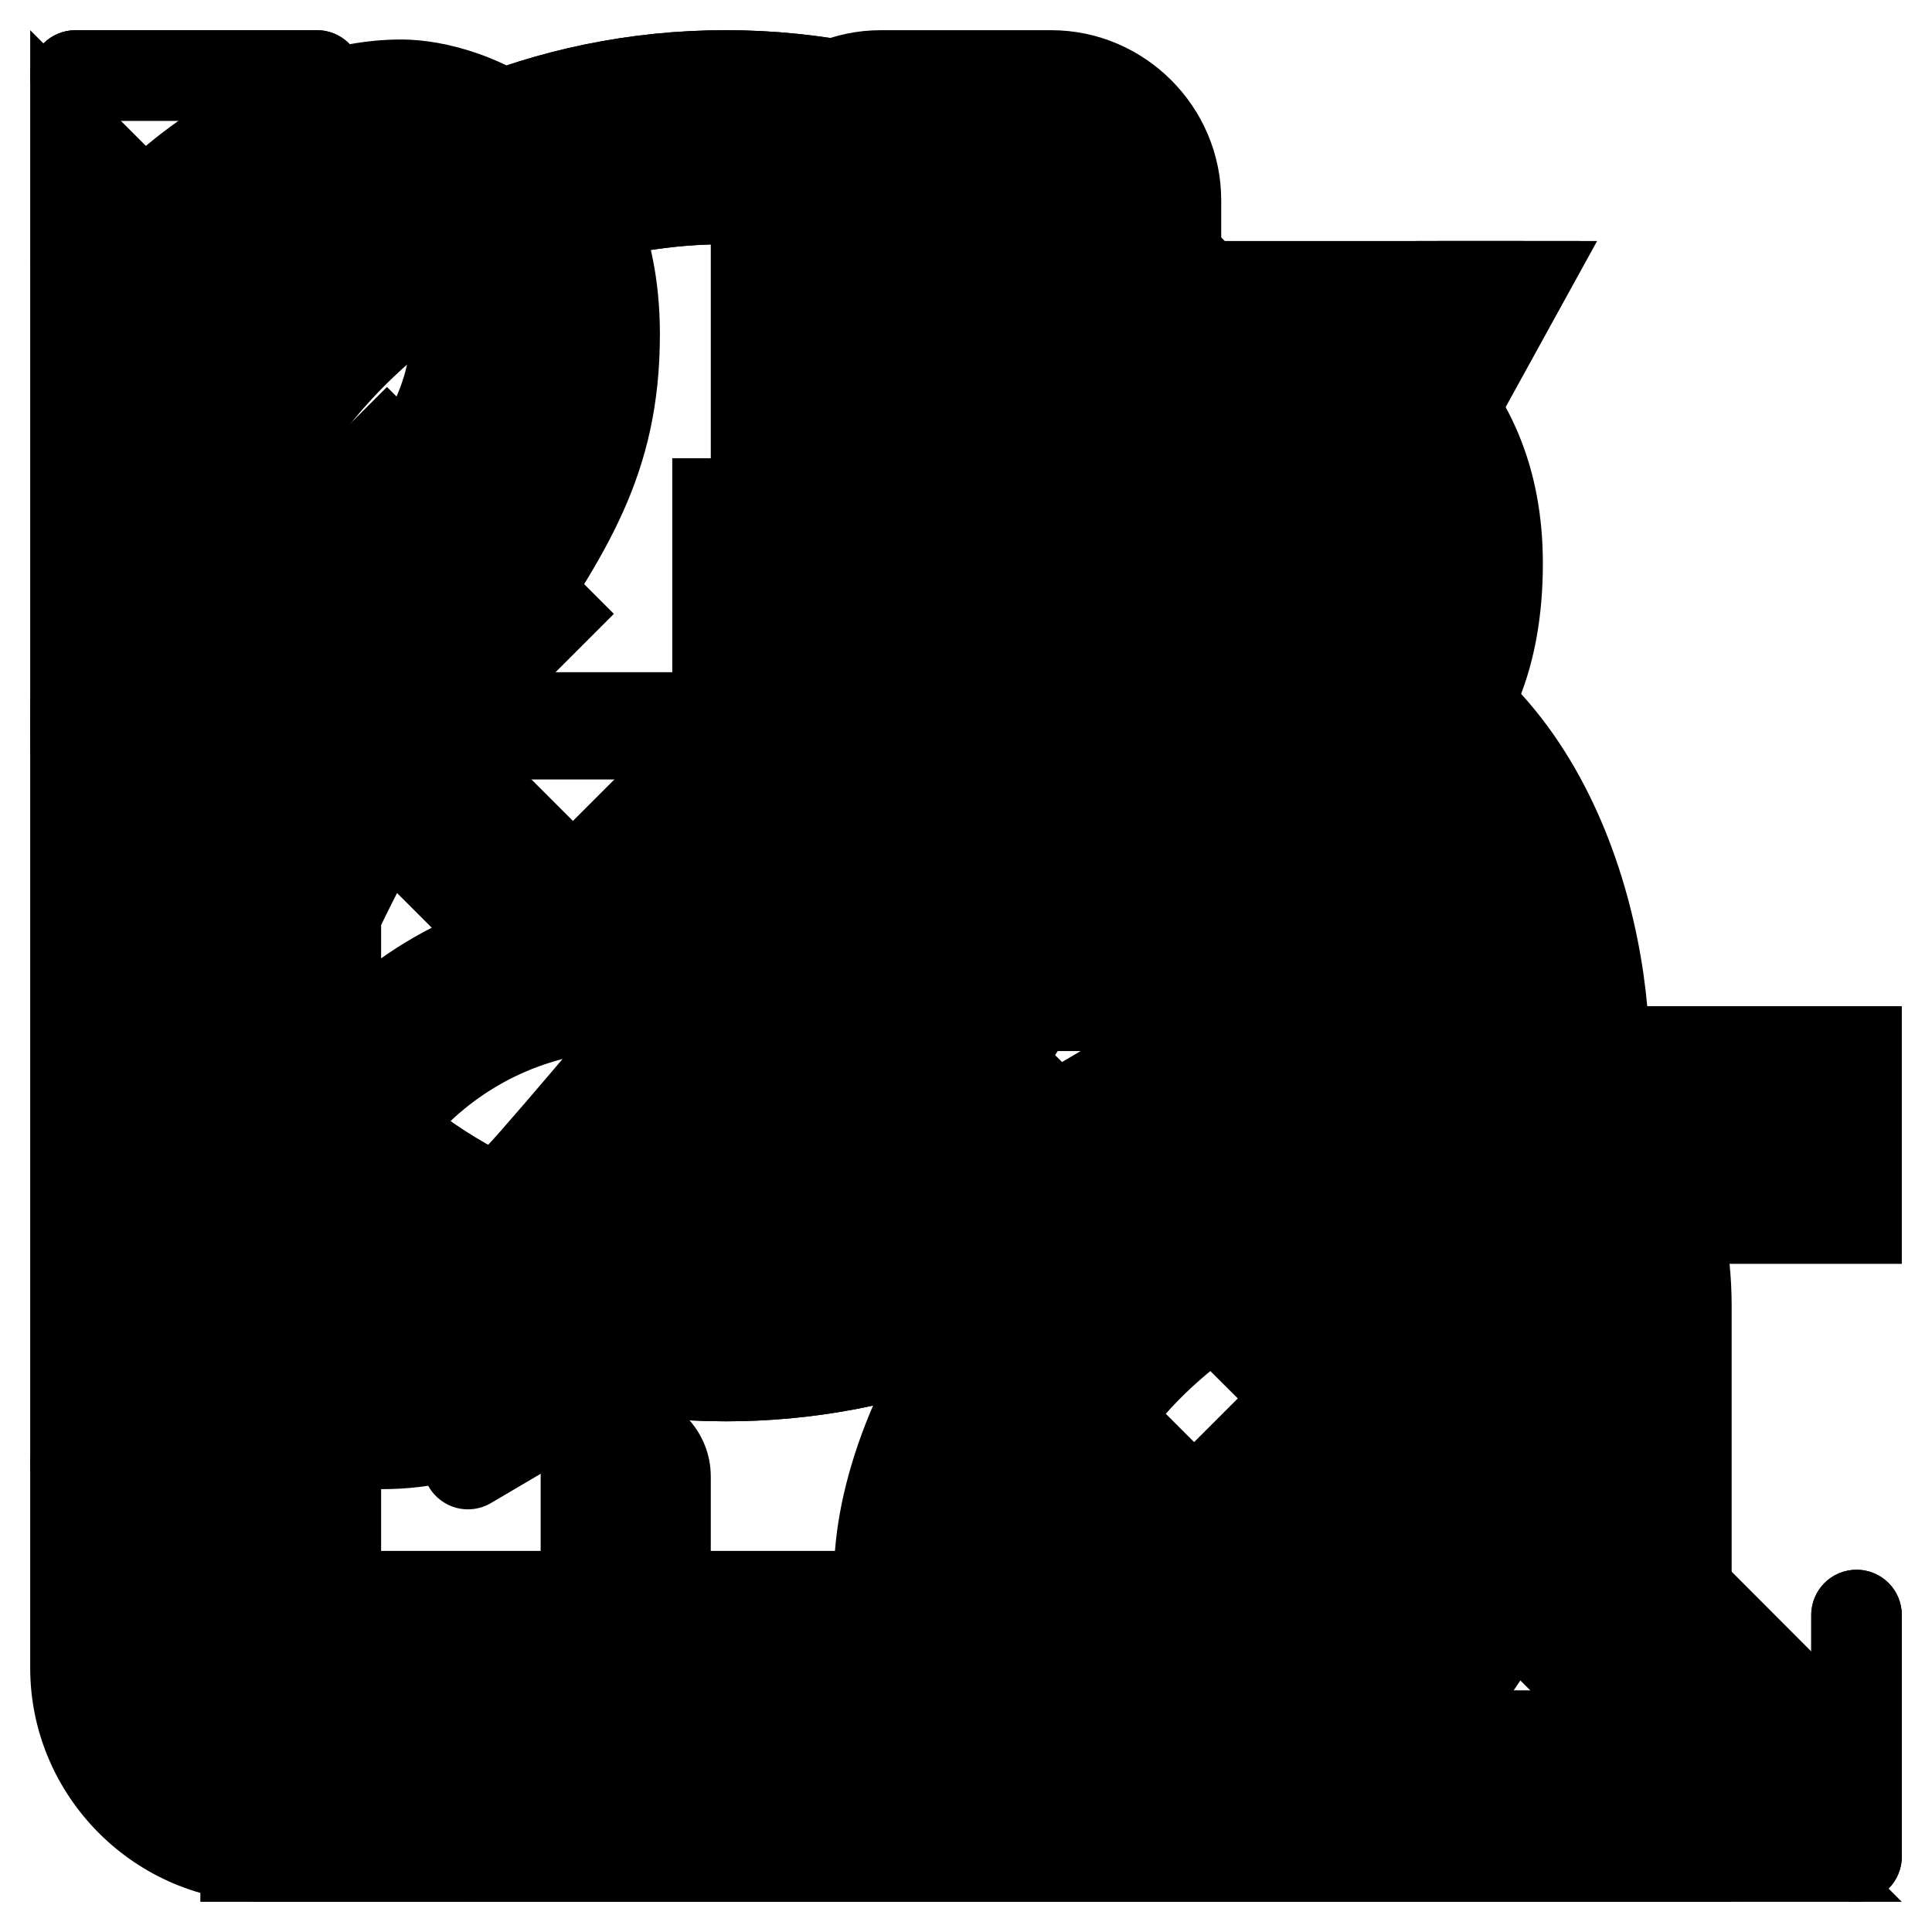
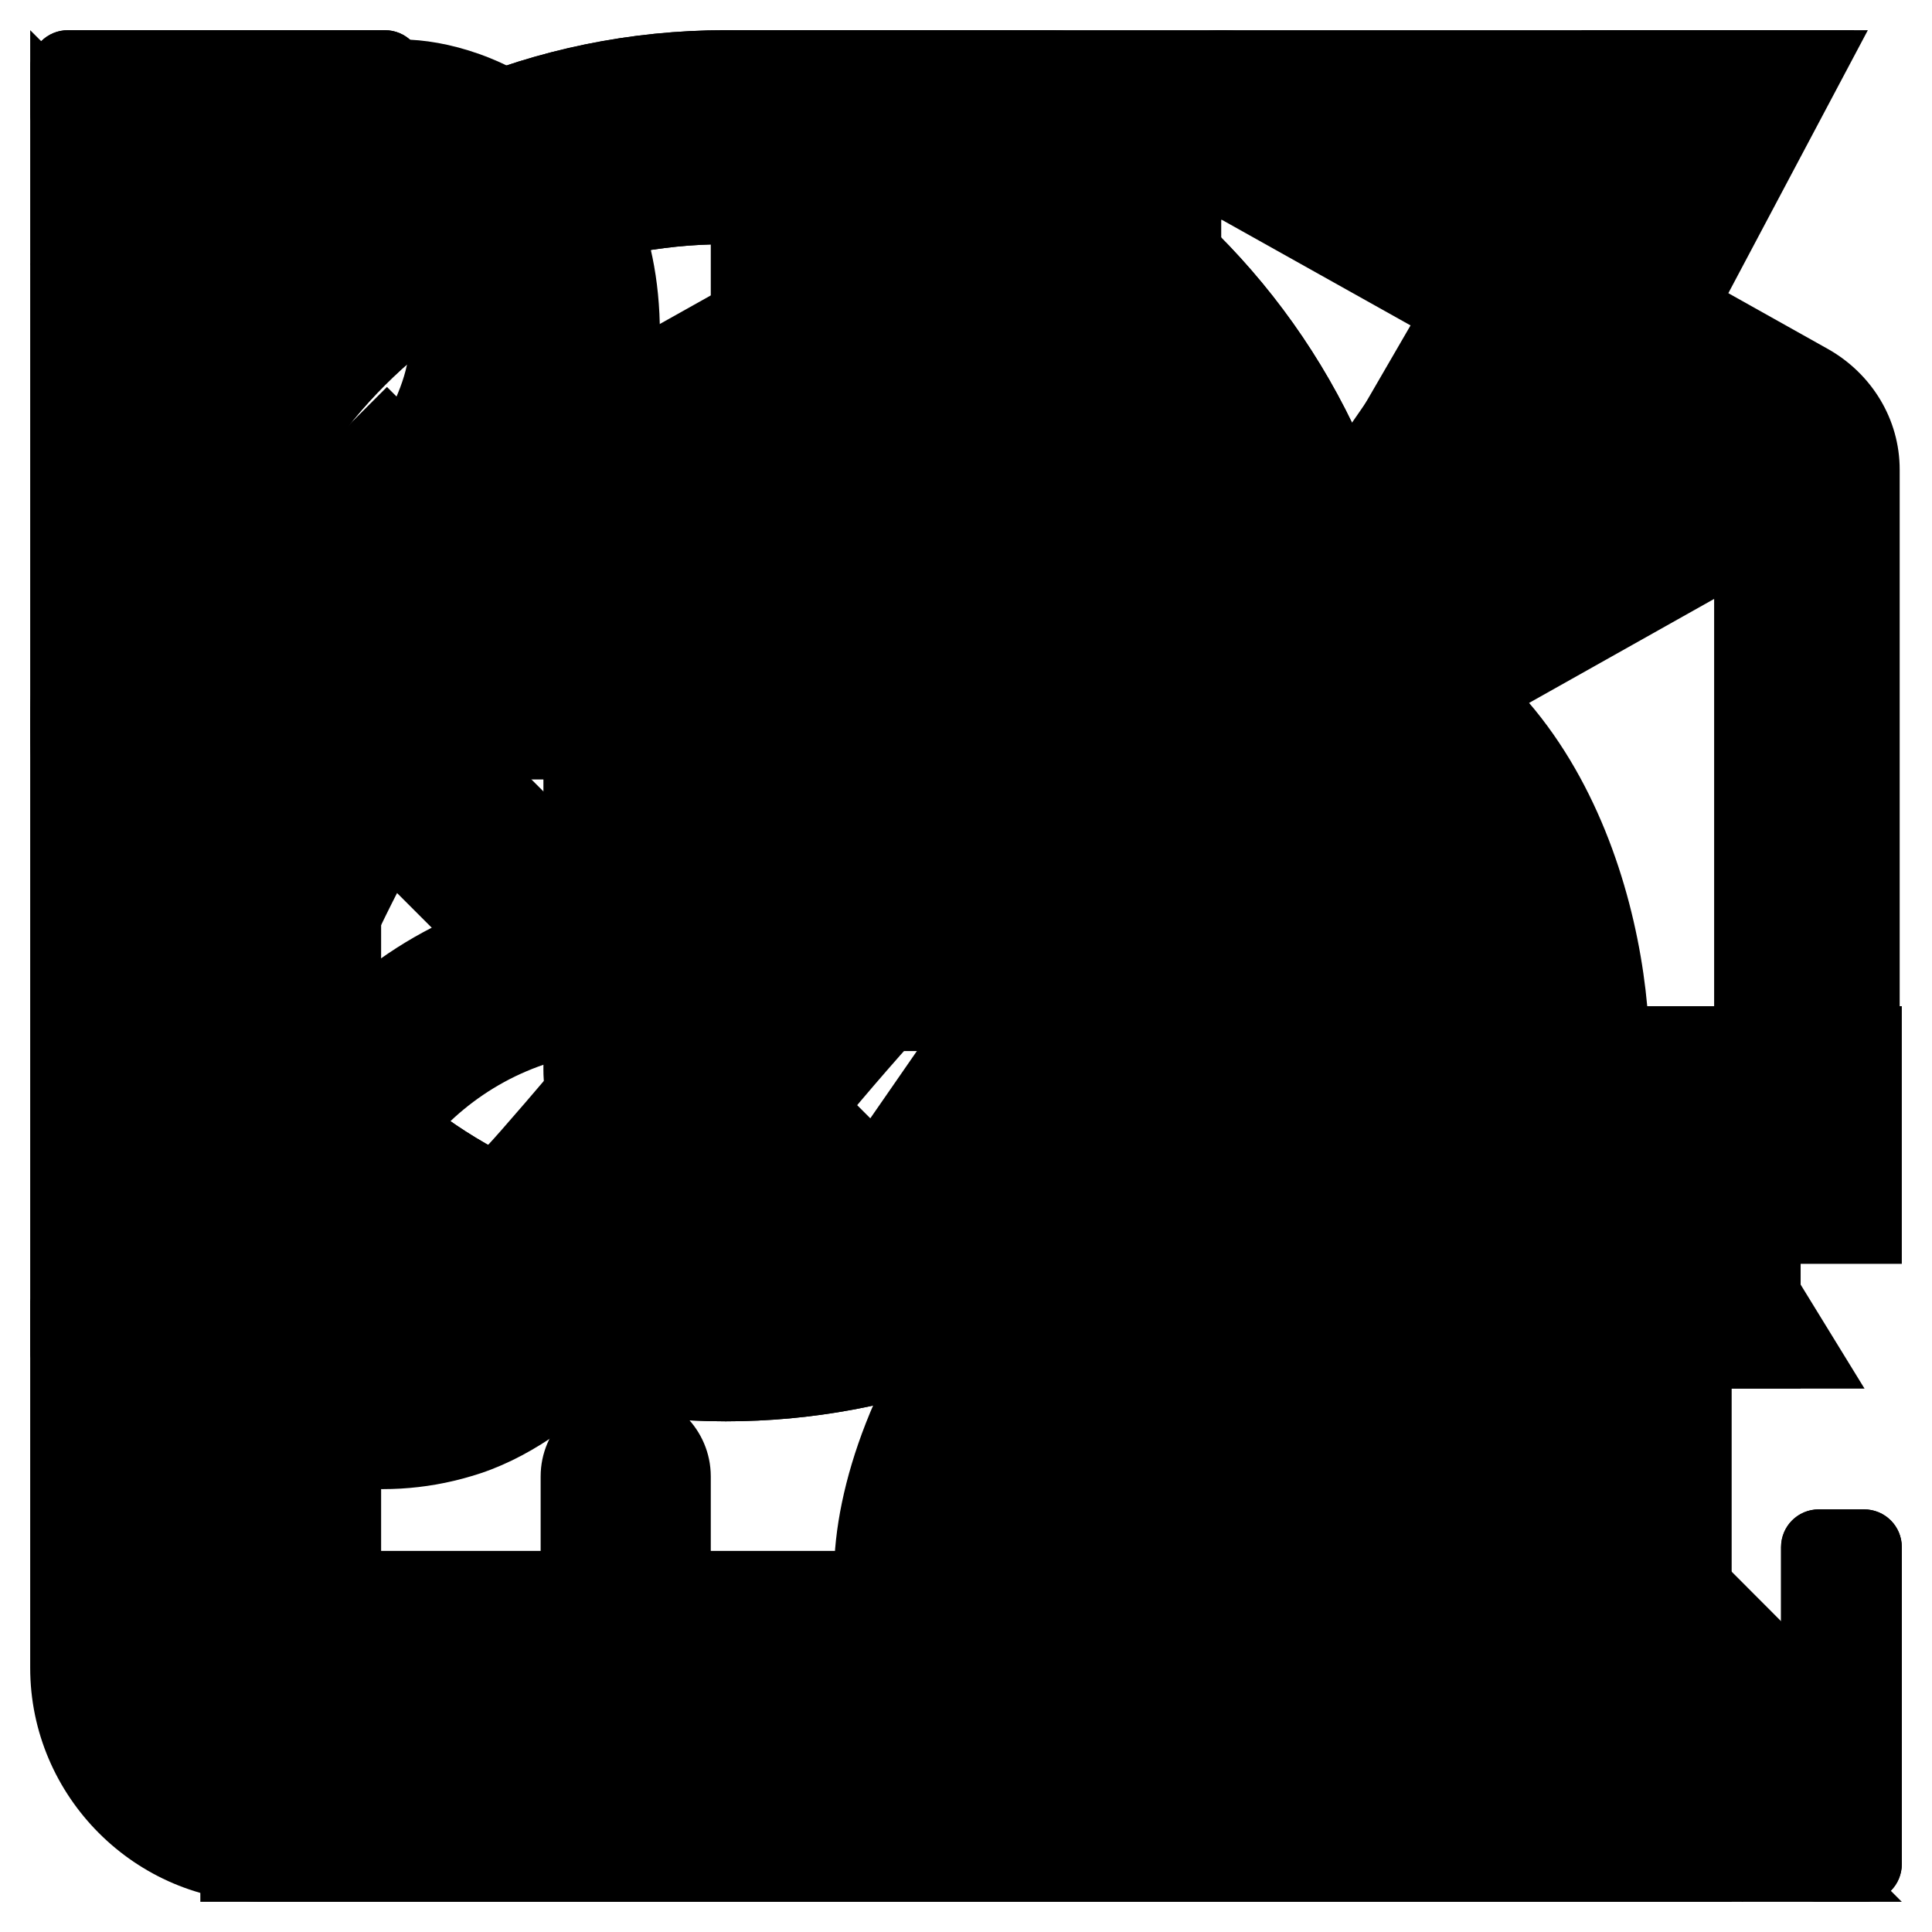
<svg xmlns="http://www.w3.org/2000/svg" width="128" height="128" viewBox="0 0 128 128" version="1.1" id="svg8">
  <defs id="defs2">
    </defs>
  <g id="zoom_in" style="display:inline">
    <path style="fill:#000000;fill-opacity:1;stroke:none;stroke-width:7.09px;stroke-linecap:butt;stroke-linejoin:miter;stroke-opacity:1" d="M 90.622,79.987 H 85.021 L 83.036,78.073 C 89.984,69.991 94.167,59.498 94.167,48.083 94.167,22.631 73.536,2 48.083,2 22.631,2 2,22.631 2,48.083 c 0,25.452 20.631,46.083 46.083,46.083 11.415,0 21.907,-4.183 29.99,-11.131 l 1.914,1.985 V 90.622 L 115.436,126 126,115.436 Z m -42.539,0 c -17.654,0 -31.904,-14.25 -31.904,-31.904 0,-17.654 14.25,-31.904 31.904,-31.904 17.654,0 31.904,14.25 31.904,31.904 0,17.654 -14.25,31.904 -31.904,31.904 z" id="path6196" />
    <path style="display:inline;fill:#000000;fill-opacity:1;stroke:none;stroke-width:7.09px;stroke-linecap:butt;stroke-linejoin:miter;stroke-opacity:1" d="M 65.808,51.628 H 51.628 V 65.808 H 44.539 V 51.628 H 30.359 V 44.539 H 44.539 V 30.359 h 7.09 V 44.539 H 65.808 Z" id="path6203" />
  </g>
  <g id="zoom_out" style="display:inline">
    <path style="fill:#000000;fill-opacity:1;stroke:none;stroke-width:7.09px;stroke-linecap:butt;stroke-linejoin:miter;stroke-opacity:1" d="M 90.622,79.987 H 85.021 L 83.036,78.073 C 89.984,69.991 94.167,59.498 94.167,48.083 94.167,22.631 73.536,2 48.083,2 22.631,2 2,22.631 2,48.083 c 0,25.452 20.631,46.083 46.083,46.083 11.415,0 21.907,-4.183 29.99,-11.131 l 1.914,1.985 V 90.622 L 115.436,126 126,115.436 Z m -42.539,0 c -17.654,0 -31.904,-14.25 -31.904,-31.904 0,-17.654 14.25,-31.904 31.904,-31.904 17.654,0 31.904,14.25 31.904,31.904 0,17.654 -14.25,31.904 -31.904,31.904 z M 30.359,44.539 H 65.808 v 7.09 H 30.359 Z" id="path6205" />
  </g>
  <g id="clear" style="display:inline">
    <path style="fill:#000000;fill-opacity:1;stroke:none;stroke-width:5.636px;stroke-linecap:butt;stroke-linejoin:miter;stroke-opacity:1" d="M 86.545,58.364 H 80.909 V 13.273 C 80.909,7.073 75.836,2 69.636,2 H 58.364 c -6.2,0 -11.273,5.073 -11.273,11.273 v 45.091 h -5.636 c -15.556,0 -28.182,12.625 -28.182,28.182 V 126 H 114.727 V 86.545 c 0,-15.556 -12.625,-28.182 -28.182,-28.182 z M 103.455,114.727 H 92.182 V 97.818 c 0,-3.1 -2.536,-5.636 -5.636,-5.636 -3.1,0 -5.636,2.536 -5.636,5.636 V 114.727 H 69.636 V 97.818 c 0,-3.1 -2.536,-5.636 -5.636,-5.636 -3.1,0 -5.636,2.536 -5.636,5.636 V 114.727 H 47.091 V 97.818 c 0,-3.1 -2.536,-5.636 -5.636,-5.636 -3.1,0 -5.636,2.536 -5.636,5.636 V 114.727 H 24.545 V 86.545 c 0,-9.3 7.609,-16.909 16.909,-16.909 h 45.091 c 9.3,0 16.909,7.609 16.909,16.909 z" id="path6209" />
  </g>
  <g id="dimensions" style="display:inline">
    <path style="fill:#000000;fill-opacity:1;stroke:none;stroke-width:7.75px;stroke-linecap:butt;stroke-linejoin:miter;stroke-opacity:1" d="m 107.865,107.865 -8.215,8.215 -5.503,-5.503 8.215,-8.215 -15.035,-15.035 -8.215,8.215 -5.503,-5.503 8.215,-8.215 -15.035,-15.035 -8.215,8.215 -5.503,-5.502 8.215,-8.215 -15.113,-15.113 -8.215,8.215 -5.502,-5.503 8.215,-8.215 L 25.637,25.637 17.422,33.852 11.92,28.35 20.135,20.135 2,2 V 110.5 C 2,119.025 8.975,126 17.5,126 H 126 Z M 25.25,102.75 V 58.11 l 44.64,44.64 z" id="path6212" />
  </g>
  <g id="toolpath" style="display:inline">
    <path style="fill:#000000;fill-opacity:1;stroke:none;stroke-width:6.828px;stroke-linecap:butt;stroke-linejoin:miter;stroke-opacity:1" d="m 13.949,29.176 c 4.78,-4.848 9.559,-9.218 11.676,-8.33 3.414,1.366 0,7.033 -2.048,10.379 -1.707,2.868 -19.529,26.562 -19.529,43.086 0,8.74 3.278,15.978 9.15,20.348 5.121,3.824 11.881,4.985 18.026,3.141 7.306,-2.117 13.315,-9.559 20.894,-18.914 8.262,-10.174 19.324,-23.489 27.859,-23.489 11.13,0 11.267,6.896 12.018,12.222 -25.811,4.37 -36.736,25.059 -36.736,36.667 0,11.608 9.833,21.099 21.919,21.099 11.13,0 29.293,-9.082 32.024,-41.652 H 126 V 66.663 h -16.866 c -1.024,-11.267 -7.443,-28.678 -27.518,-28.678 -15.363,0 -28.542,13.042 -33.731,19.392 -3.96,4.985 -14.066,16.934 -15.637,18.573 -1.707,2.048 -4.643,5.736 -7.579,5.736 -3.073,0 -4.916,-5.667 -2.458,-13.11 2.39,-7.443 9.559,-19.529 12.632,-24.035 5.326,-7.784 8.877,-13.11 8.877,-22.396 0,-14.817 -11.198,-19.529 -17.139,-19.529 -9.013,0 -16.866,6.828 -18.573,8.535 C 5.551,13.608 3.502,15.656 2,17.5 Z m 63.434,79.617 c -2.117,0 -5.053,-1.775 -5.053,-4.916 0,-4.097 4.985,-15.022 19.597,-18.846 -2.048,18.368 -9.764,23.762 -14.544,23.762 z" id="path6215" />
  </g>
  <g id="simple_plane" style="display:inline">
-     <rect style="fill:#000000;fill-opacity:1;stroke:none;stroke-width:3.63;stroke-linecap:round;stroke-linejoin:round;stroke-miterlimit:4;stroke-dasharray:none;stroke-opacity:0.097" id="rect6373" width="6" height="22" x="28" y="104" ry="3" />
-     <rect style="fill:#000000;fill-opacity:1;stroke:none;stroke-width:3.63;stroke-linecap:round;stroke-linejoin:round;stroke-miterlimit:4;stroke-dasharray:none;stroke-opacity:0.097" id="rect6373-9" width="6" height="22" x="120" y="104" ry="3" />
-     <rect style="fill:#000000;fill-opacity:1;stroke:none;stroke-width:3.747;stroke-linecap:round;stroke-linejoin:round;stroke-miterlimit:4;stroke-dasharray:none;stroke-opacity:0.097" id="rect6395" width="80" height="6" x="37" y="112" ry="3" />
-     <rect style="fill:#000000;fill-opacity:1;stroke:none;stroke-width:3.63;stroke-linecap:round;stroke-linejoin:round;stroke-miterlimit:4;stroke-dasharray:none;stroke-opacity:0.097" id="rect6373-0" width="6" height="22" x="-100" y="2" ry="3" transform="rotate(-90)" />
-     <rect style="fill:#000000;fill-opacity:1;stroke:none;stroke-width:3.63;stroke-linecap:round;stroke-linejoin:round;stroke-miterlimit:4;stroke-dasharray:none;stroke-opacity:0.097" id="rect6373-9-7" width="6" height="22" x="-8" y="2" ry="3" transform="rotate(-90)" />
-     <rect style="fill:#000000;fill-opacity:1;stroke:none;stroke-width:3.747;stroke-linecap:round;stroke-linejoin:round;stroke-miterlimit:4;stroke-dasharray:none;stroke-opacity:0.097" id="rect6395-7" width="80" height="6" x="-91" y="10" ry="3" transform="rotate(-90)" />
+     <path id="rect6373-0" style="fill:#000000;fill-opacity:1;stroke:none;stroke-width:3.63;stroke-linecap:round;stroke-linejoin:round;stroke-miterlimit:4;stroke-dasharray:none;stroke-opacity:0.097" d="M 4.5,2 C 3.115,2 2,3.115 2,4.5 v 3 C 2,8.885 3.115,10 4.5,10 H 11 V 84 H 4.5 C 3.115,84 2,85.115 2,86.5 v 3 C 2,90.885 3.115,92 4.5,92 h 21 c 1.385,0 2.5,-1.115 2.5,-2.5 v -3 C 28,85.115 26.885,84 25.5,84 H 19 V 10 h 6.5 C 26.885,10 28,8.885 28,7.5 v -3 C 28,3.115 26.885,2 25.5,2 h -9 -3 z" />
+     <path id="rect6373-0-9" style="display:inline;fill:#000000;fill-opacity:1;stroke:none;stroke-width:3.63;stroke-linecap:round;stroke-linejoin:round;stroke-miterlimit:4;stroke-dasharray:none;stroke-opacity:0.097" d="m 126,102.5 c 0,-1.385 -1.115,-2.5 -2.5,-2.5 h -3 c -1.385,0 -2.5,1.115 -2.5,2.5 V 109 H 44 v -6.5 c 0,-1.385 -1.115,-2.5 -2.5,-2.5 h -3 c -1.385,0 -2.5,1.115 -2.5,2.5 v 21 c 0,1.385 1.115,2.5 2.5,2.5 h 3 c 1.385,0 3.575,-1.627 2.5,-2.5 V 117 h 74 v 6.5 c 0,1.385 1.115,2.5 2.5,2.5 h 3 c 1.385,0 2.5,-1.115 2.5,-2.5 v -9 -3 z" />
  </g>
  <g id="x" style="display:inline">
-     <text xml:space="preserve" style="font-style:normal;font-weight:normal;font-size:61.615px;line-height:1.25;font-family:sans-serif;fill:#000000;fill-opacity:1;stroke:none;stroke-width:1.54" x="46" y="86.044" id="text6353">
-       <tspan id="tspan6351" x="46" y="86.044" style="font-style:normal;font-variant:normal;font-weight:normal;font-stretch:normal;font-size:98.584px;font-family:Roboto;-inkscape-font-specification:Roboto;stroke-width:1.54">X</tspan>
+     <text xml:space="preserve" style="font-style:normal;font-weight:normal;font-size:70.91px;line-height:1.25;font-family:sans-serif;fill:#000000;fill-opacity:1;stroke:none;stroke-width:1.773" x="45.767" y="92" id="text6353">
+       <tspan id="tspan6351" x="45.767" y="92" style="font-style:normal;font-variant:normal;font-weight:500;font-stretch:condensed;font-size:126.593px;font-family:Roboto;-inkscape-font-specification:'Roboto Medium Condensed';stroke-width:1.773">X</tspan>
    </text>
  </g>
  <g id="y" style="display:inline">
-     <text xml:space="preserve" style="font-style:normal;font-weight:normal;font-size:61.615px;line-height:1.25;font-family:sans-serif;fill:#000000;fill-opacity:1;stroke:none;stroke-width:1.54" x="47.468" y="86.044" id="text6353-3">
-       <tspan id="tspan6351-8" x="47.468" y="86.044" style="font-style:normal;font-variant:normal;font-weight:normal;font-stretch:normal;font-size:98.584px;font-family:Roboto;-inkscape-font-specification:Roboto;stroke-width:1.54">Y</tspan>
+     <text xml:space="preserve" style="font-style:normal;font-weight:normal;font-size:70.91px;line-height:1.25;font-family:sans-serif;fill:#000000;fill-opacity:1;stroke:none;stroke-width:1.773" x="47.219" y="92" id="text6353-3">
+       <tspan id="tspan6351-8" x="47.219" y="92" style="font-style:normal;font-variant:normal;font-weight:500;font-stretch:condensed;font-size:126.593px;font-family:Roboto;-inkscape-font-specification:'Roboto Medium Condensed';stroke-width:1.773">Y</tspan>
    </text>
  </g>
  <g id="z" style="display:inline">
-     <text xml:space="preserve" style="font-style:normal;font-weight:normal;font-size:61.615px;line-height:1.25;font-family:sans-serif;fill:#000000;fill-opacity:1;stroke:none;stroke-width:1.54" x="47.324" y="86.044" id="text6353-1">
-       <tspan id="tspan6351-5" x="47.324" y="86.044" style="font-style:normal;font-variant:normal;font-weight:normal;font-stretch:normal;font-size:98.584px;font-family:Roboto;-inkscape-font-specification:Roboto;stroke-width:1.54">Z</tspan>
+     <text xml:space="preserve" style="font-style:normal;font-weight:normal;font-size:70.91px;line-height:1.25;font-family:sans-serif;fill:#000000;fill-opacity:1;stroke:none;stroke-width:1.773" x="47.343" y="92" id="text6353-1">
+       <tspan id="tspan6351-5" x="47.343" y="92" style="font-style:normal;font-variant:normal;font-weight:500;font-stretch:condensed;font-size:126.593px;font-family:Roboto;-inkscape-font-specification:'Roboto Medium Condensed';stroke-width:1.773">Z</tspan>
    </text>
  </g>
  <g id="perspective_plane" style="display:inline">
-     <g id="g7114">
-       <path style="display:inline;fill:#000000;fill-opacity:1;stroke:none;stroke-width:3.63;stroke-linecap:round;stroke-linejoin:round;stroke-miterlimit:4;stroke-dasharray:none;stroke-opacity:0.097" id="rect6373-8" width="6" height="22" x="28" y="104" ry="3" d="m 31,104 c 1.662,0 3,1.338 3,3 v 16 c 0,1.662 -1.338,3 -3,3 -1.662,0 -3,-1.338 -3,-3 v -16 c 0,-1.662 1.338,-3 3,-3 z" />
-       <path style="display:inline;fill:#000000;fill-opacity:1;stroke:none;stroke-width:3.63;stroke-linecap:round;stroke-linejoin:round;stroke-miterlimit:4;stroke-dasharray:none;stroke-opacity:0.097" id="rect6373-9-0" width="6" height="22" x="120" y="104" ry="3" d="m 123,104 c 1.662,0 3,1.338 3,3 v 16 c 0,1.662 -1.338,3 -3,3 -1.662,0 -3,-1.338 -3,-3 v -16 c 0,-1.662 1.338,-3 3,-3 z" />
-       <path style="display:inline;fill:#000000;fill-opacity:1;stroke:none;stroke-width:3.747;stroke-linecap:round;stroke-linejoin:round;stroke-miterlimit:4;stroke-dasharray:none;stroke-opacity:0.097" id="rect6395-8" width="80" height="6" x="37" y="112" ry="3" d="m 40,112 h 74 c 1.662,0 3,1.338 3,3 0,1.662 -1.338,3 -3,3 H 40 c -1.662,0 -3,-1.338 -3,-3 0,-1.662 1.338,-3 3,-3 z" />
-     </g>
-     <rect style="display:inline;fill:#000000;fill-opacity:1;stroke:none;stroke-width:3.63;stroke-linecap:round;stroke-linejoin:round;stroke-miterlimit:4;stroke-dasharray:none;stroke-opacity:0.097" id="rect6373-0-5" width="6" height="22" x="-100" y="2" ry="3" transform="rotate(-90)" />
-     <rect style="display:inline;fill:#000000;fill-opacity:1;stroke:none;stroke-width:3.63;stroke-linecap:round;stroke-linejoin:round;stroke-miterlimit:4;stroke-dasharray:none;stroke-opacity:0.097" id="rect6373-9-7-1" width="6" height="22" x="-8" y="2" ry="3" transform="rotate(-90)" />
-     <rect style="display:inline;fill:#000000;fill-opacity:1;stroke:none;stroke-width:3.747;stroke-linecap:round;stroke-linejoin:round;stroke-miterlimit:4;stroke-dasharray:none;stroke-opacity:0.097" id="rect6395-7-1" width="80" height="6" x="-91" y="10" ry="3" transform="rotate(-90)" />
-     <path id="rect6395-7-1-7" style="display:inline;fill:#000000;fill-opacity:1;stroke:none;stroke-width:3.747;stroke-linecap:round;stroke-linejoin:round;stroke-miterlimit:4;stroke-dasharray:none;stroke-opacity:0.097" d="m 96.875,57.34 c -1.269,0.909 -2.649,1.712 -4.158,2.4 l -0.014,0.006 -0.014,0.006 c -2.488,1.113 -5.246,1.868 -8.227,2.314 L 65.066,73.477 v 6.963 L 96.305,62.061 c 1.432,-0.843 1.907,-2.675 1.064,-4.107 C 97.231,57.719 97.06,57.521 96.875,57.34 Z M 47.775,83.648 29.48,94.412 c -1.432,0.843 -1.907,2.673 -1.064,4.105 0.843,1.432 2.675,1.909 4.107,1.066 l 16.217,-9.541 h -0.965 z" />
-     <text xml:space="preserve" style="font-style:normal;font-weight:normal;font-size:61.615px;line-height:1.25;font-family:sans-serif;display:inline;fill:#000000;fill-opacity:1;stroke:none;stroke-width:1.54" x="43.641" y="86.044" id="text6353-0-2">
-       <tspan id="tspan6351-6-9" x="43.641" y="86.044" style="font-style:normal;font-variant:normal;font-weight:normal;font-stretch:normal;font-size:98.584px;font-family:Roboto;-inkscape-font-specification:Roboto;stroke-width:1.54">P</tspan>
-     </text>
+     <path style="fill:#000000;fill-opacity:1;stroke:none;stroke-width:31.558px;stroke-linecap:butt;stroke-linejoin:miter;stroke-opacity:1" d="m 80.93,2 c -1.604,0 -3.219,0.401 -4.652,1.217 l -35.541,19.916 -0.008,0.004 c -2.872,1.634 -4.727,4.628 -4.727,7.977 v 39.775 c 0,3.34 1.86,6.348 4.727,7.979 l 0.008,0.004 35.541,19.914 c 2.856,1.625 6.446,1.625 9.303,0 l 35.543,-19.914 0.008,-0.004 c 2.866,-1.63 4.727,-4.638 4.727,-7.979 V 31.113 c -4e-5,-3.349 -1.855,-6.343 -4.727,-7.977 l -0.008,-0.004 L 85.58,3.217 C 84.148,2.402 82.534,2 80.93,2 Z m 0,12.551 L 107.277,29.297 80.93,44.104 54.582,29.297 Z M 48.293,39.68 74.783,54.568 V 83.996 L 48.293,69.17 Z m 65.273,0 V 69.17 L 87.076,83.996 V 54.568 Z" id="path3281" />
+     <path id="rect6373-0-99" style="display:inline;fill:#000000;fill-opacity:1;stroke:none;stroke-width:3.63;stroke-linecap:round;stroke-linejoin:round;stroke-miterlimit:4;stroke-dasharray:none;stroke-opacity:0.097" d="M 4.5,2 C 3.115,2 2,3.115 2,4.5 v 3 C 2,8.885 3.115,10 4.5,10 H 11 V 84 H 4.5 C 3.115,84 2,85.115 2,86.5 v 3 C 2,90.885 3.115,92 4.5,92 h 21 c 1.385,0 2.5,-1.115 2.5,-2.5 v -3 C 28,85.115 26.885,84 25.5,84 H 19 V 10 h 6.5 C 26.885,10 28,8.885 28,7.5 v -3 C 28,3.115 26.885,2 25.5,2 h -9 -3 z" />
+     <path id="rect6373-0-9-4" style="display:inline;fill:#000000;fill-opacity:1;stroke:none;stroke-width:3.63;stroke-linecap:round;stroke-linejoin:round;stroke-miterlimit:4;stroke-dasharray:none;stroke-opacity:0.097" d="m 126,102.5 c 0,-1.385 -1.115,-2.5 -2.5,-2.5 h -3 c -1.385,0 -2.5,1.115 -2.5,2.5 V 109 H 44 v -6.5 c 0,-1.385 -1.115,-2.5 -2.5,-2.5 h -3 c -1.385,0 -2.5,1.115 -2.5,2.5 v 21 c 0,1.385 1.115,2.5 2.5,2.5 h 3 c 1.385,0 3.575,-1.627 2.5,-2.5 V 117 h 74 v 6.5 c 0,1.385 1.115,2.5 2.5,2.5 h 3 c 1.385,0 2.5,-1.115 2.5,-2.5 v -9 -3 z" />
  </g>
</svg>
